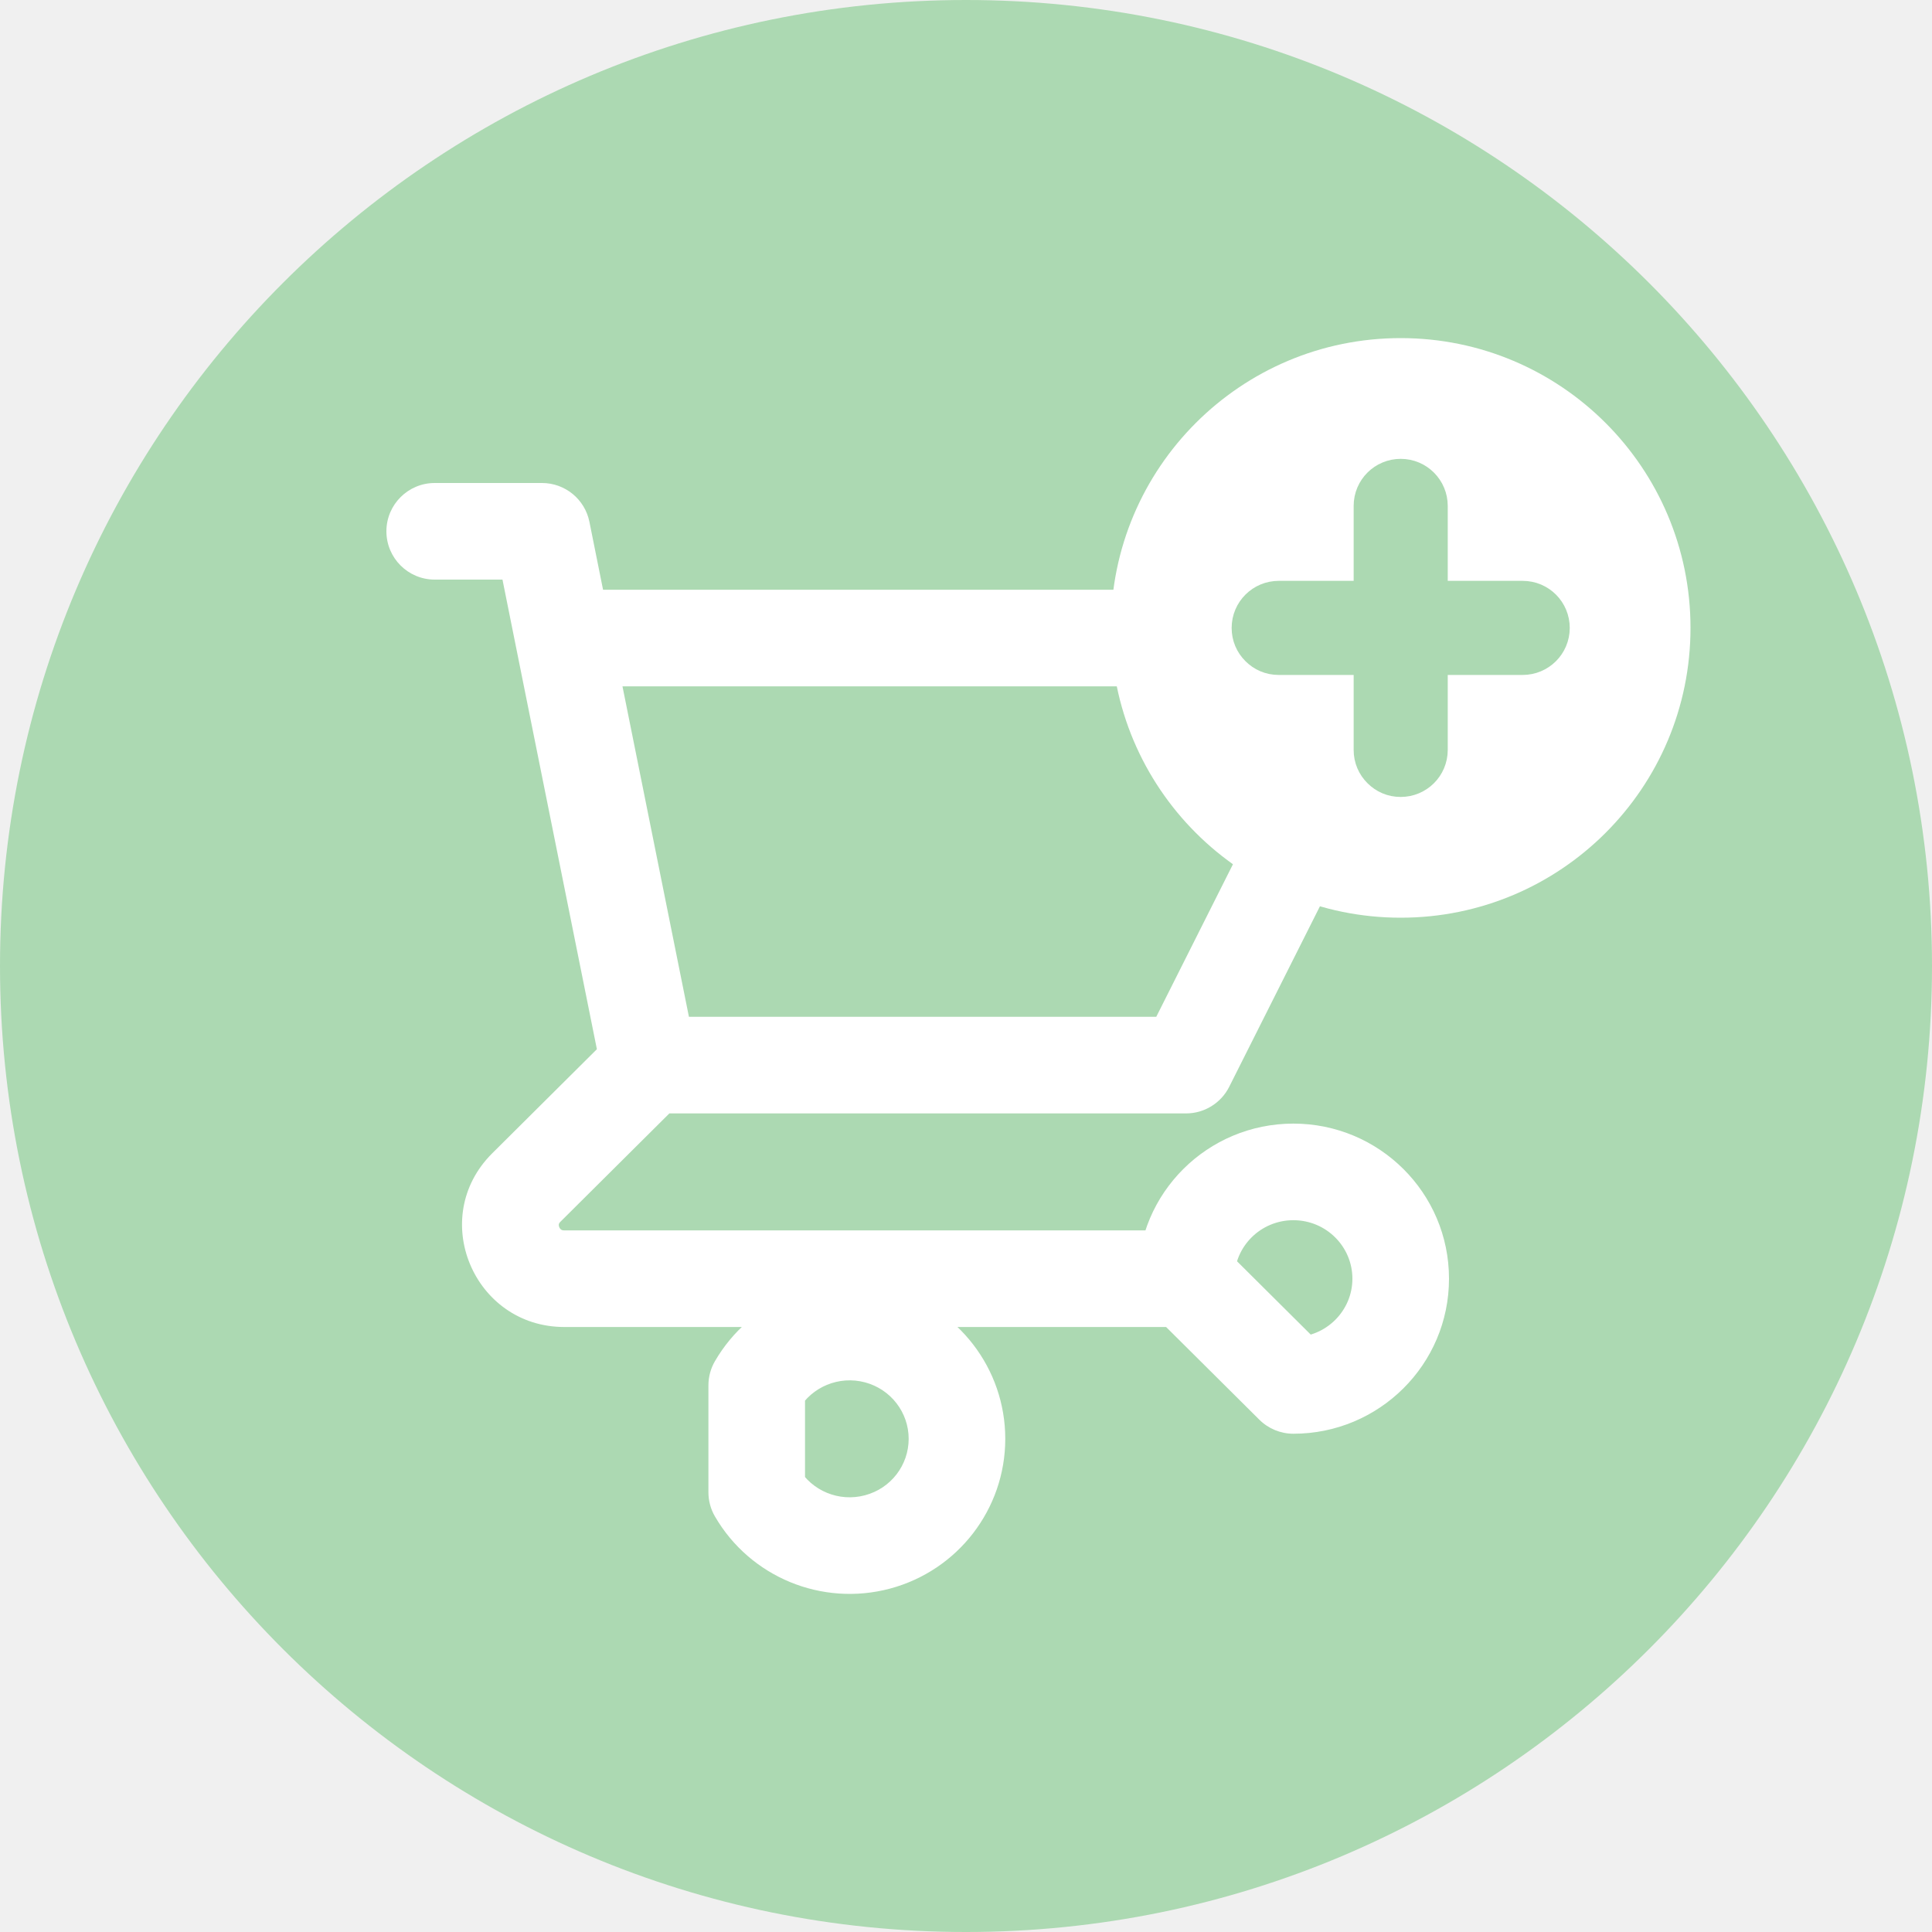
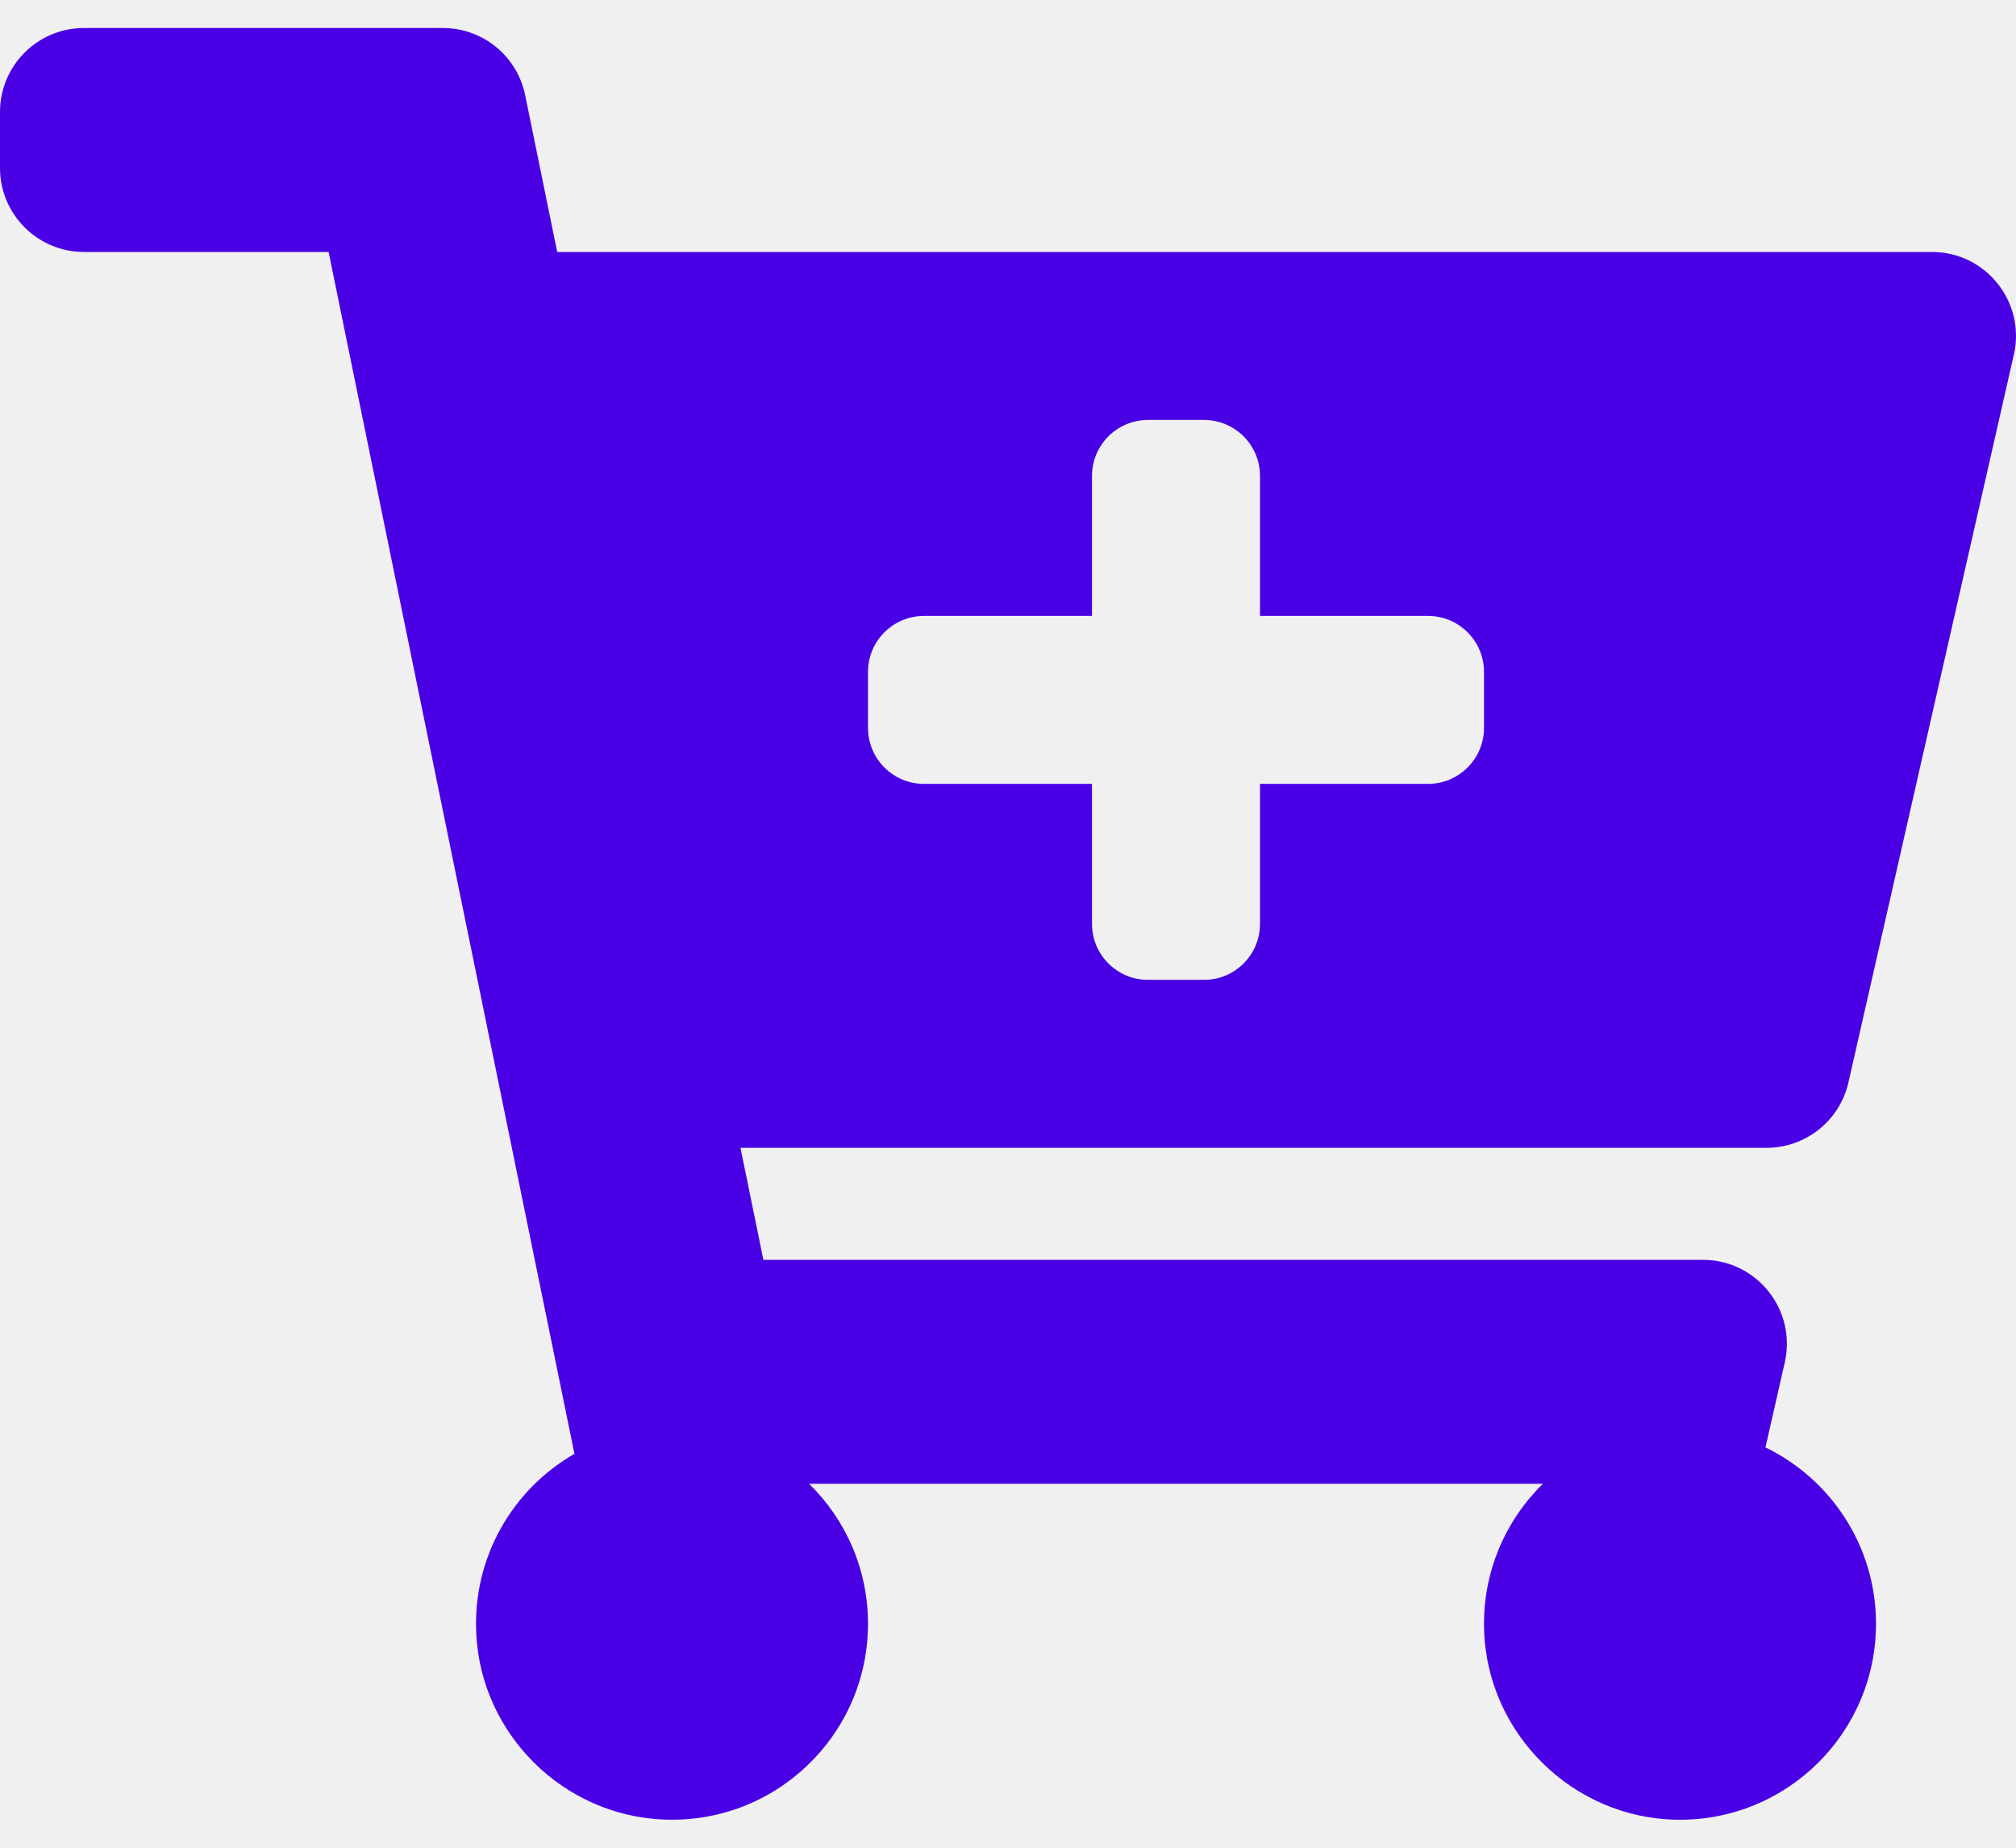
- <svg xmlns="http://www.w3.org/2000/svg" width="40" height="40" viewBox="0 0 40 40" fill="none">
-   <circle cx="20" cy="20" r="20" fill="#ACD9B2" />
-   <path d="M9 10C8.448 10 8 10.448 8 11C8 11.552 8.448 12 9 12V10ZM11.222 11L12.203 10.803C12.109 10.336 11.698 10 11.222 10V11ZM10.686 13.408C10.795 13.949 11.322 14.3 11.864 14.191C12.405 14.082 12.756 13.555 12.647 13.013L10.686 13.408ZM13.444 21.052C12.892 21.052 12.444 21.5 12.444 22.052C12.444 22.605 12.892 23.052 13.444 23.052V21.052ZM24.556 22.052V23.052C24.934 23.052 25.279 22.839 25.449 22.502L24.556 22.052ZM29 13.21L29.893 13.66C30.049 13.35 30.033 12.981 29.851 12.686C29.669 12.39 29.347 12.21 29 12.21V13.21ZM11.667 12.21C11.114 12.21 10.667 12.658 10.667 13.21C10.667 13.763 11.114 14.21 11.667 14.21V12.21ZM12.464 22.25C12.573 22.791 13.1 23.142 13.642 23.033C14.183 22.924 14.534 22.397 14.425 21.855L12.464 22.25ZM12.647 13.013C12.538 12.472 12.011 12.121 11.47 12.23C10.928 12.339 10.577 12.866 10.686 13.408L12.647 13.013ZM14.15 22.762C14.541 22.372 14.543 21.739 14.153 21.347C13.764 20.956 13.131 20.954 12.739 21.344L14.15 22.762ZM10.897 24.587L10.191 23.878L10.897 24.587ZM24.556 27.474C25.108 27.474 25.556 27.026 25.556 26.474C25.556 25.921 25.108 25.474 24.556 25.474V27.474ZM24.556 26.474H23.556C23.556 26.74 23.662 26.995 23.85 27.183L24.556 26.474ZM26.778 28.684L26.073 29.393C26.26 29.579 26.514 29.684 26.778 29.684V28.684ZM15.667 28.684L14.802 28.182C14.713 28.334 14.667 28.508 14.667 28.684H15.667ZM15.667 30.895H14.667C14.667 31.071 14.713 31.244 14.802 31.396L15.667 30.895ZM9 12H11.222V10H9V12ZM10.242 11.197L10.686 13.408L12.647 13.013L12.203 10.803L10.242 11.197ZM13.444 23.052H24.556V21.052H13.444V23.052ZM25.449 22.502L29.893 13.66L28.107 12.761L23.662 21.603L25.449 22.502ZM29 12.21H11.667V14.21H29V12.21ZM14.425 21.855L12.647 13.013L10.686 13.408L12.464 22.25L14.425 21.855ZM12.739 21.344L10.191 23.878L11.602 25.296L14.15 22.762L12.739 21.344ZM10.191 23.878C8.851 25.211 9.811 27.474 11.682 27.474V25.474C11.642 25.474 11.626 25.463 11.617 25.458C11.605 25.449 11.589 25.432 11.579 25.407C11.568 25.382 11.568 25.36 11.57 25.347C11.571 25.34 11.575 25.323 11.602 25.296L10.191 23.878ZM11.682 27.474H24.556V25.474H11.682V27.474ZM25.556 26.474C25.556 25.81 26.098 25.263 26.778 25.263V23.263C25.003 23.263 23.556 24.695 23.556 26.474H25.556ZM26.778 25.263C27.458 25.263 28 25.81 28 26.474H30C30 24.695 28.552 23.263 26.778 23.263V25.263ZM28 26.474C28 27.137 27.458 27.684 26.778 27.684V29.684C28.552 29.684 30 28.252 30 26.474H28ZM27.483 27.975L25.261 25.765L23.85 27.183L26.073 29.393L27.483 27.975ZM16.532 29.186C16.807 28.712 17.371 28.477 17.909 28.62L18.424 26.688C17.018 26.313 15.532 26.923 14.802 28.182L16.532 29.186ZM17.909 28.62C18.446 28.764 18.813 29.245 18.813 29.789H20.813C20.813 28.332 19.83 27.063 18.424 26.688L17.909 28.62ZM18.813 29.789C18.813 30.334 18.446 30.815 17.909 30.958L18.424 32.891C19.83 32.516 20.813 31.246 20.813 29.789H18.813ZM17.909 30.958C17.371 31.102 16.807 30.867 16.532 30.393L14.802 31.396C15.532 32.655 17.018 33.265 18.424 32.891L17.909 30.958ZM16.667 30.895V28.684H14.667V30.895H16.667Z" fill="white" />
-   <circle cx="29" cy="13" r="6" fill="white" />
-   <path d="M31.526 12.526H29.474V10.474C29.474 10.215 29.265 10 29 10C28.741 10 28.526 10.208 28.526 10.474V12.526H26.474C26.215 12.526 26 12.735 26 13C26 13.133 26.05 13.246 26.139 13.335C26.227 13.423 26.341 13.474 26.474 13.474H28.526V15.526C28.526 15.659 28.577 15.773 28.665 15.861C28.754 15.95 28.867 16 29 16C29.259 16 29.474 15.792 29.474 15.526V13.474H31.526C31.785 13.474 32 13.265 32 13C32 12.741 31.792 12.526 31.526 12.526Z" fill="#ACD9B2" stroke="#ACD9B2" />
+ <svg xmlns="http://www.w3.org/2000/svg" width="36" height="33" viewBox="0 0 36 33" fill="none">
+   <path d="M31.545 20.5H13.223L13.632 22.5H30.408C31.371 22.5 32.084 23.394 31.871 24.332L31.526 25.85C32.694 26.417 33.5 27.614 33.5 29C33.5 30.95 31.905 32.528 29.948 32.5C28.085 32.473 26.552 30.96 26.501 29.097C26.474 28.079 26.882 27.156 27.552 26.5H14.448C15.097 27.135 15.5 28.02 15.5 29C15.5 30.988 13.842 32.589 11.833 32.496C10.049 32.413 8.599 30.972 8.505 29.189C8.433 27.812 9.157 26.598 10.258 25.965L5.868 4.5H1.5C0.672 4.5 0 3.828 0 3V2C0 1.172 0.672 0.5 1.5 0.5H7.908C8.621 0.5 9.235 1.001 9.378 1.699L9.95 4.5H34.499C35.462 4.5 36.175 5.394 35.962 6.332L33.008 19.332C32.852 20.015 32.245 20.5 31.545 20.5ZM25.5 11H22.5V8.5C22.5 7.948 22.052 7.5 21.5 7.5H20.5C19.948 7.5 19.5 7.948 19.5 8.5V11H16.5C15.948 11 15.5 11.448 15.5 12V13C15.5 13.552 15.948 14 16.5 14H19.5V16.5C19.5 17.052 19.948 17.5 20.5 17.5H21.5C22.052 17.5 22.5 17.052 22.5 16.5V14H25.5C26.052 14 26.5 13.552 26.5 13V12C26.5 11.448 26.052 11 25.5 11Z" fill="#4900E4" />
</svg>
